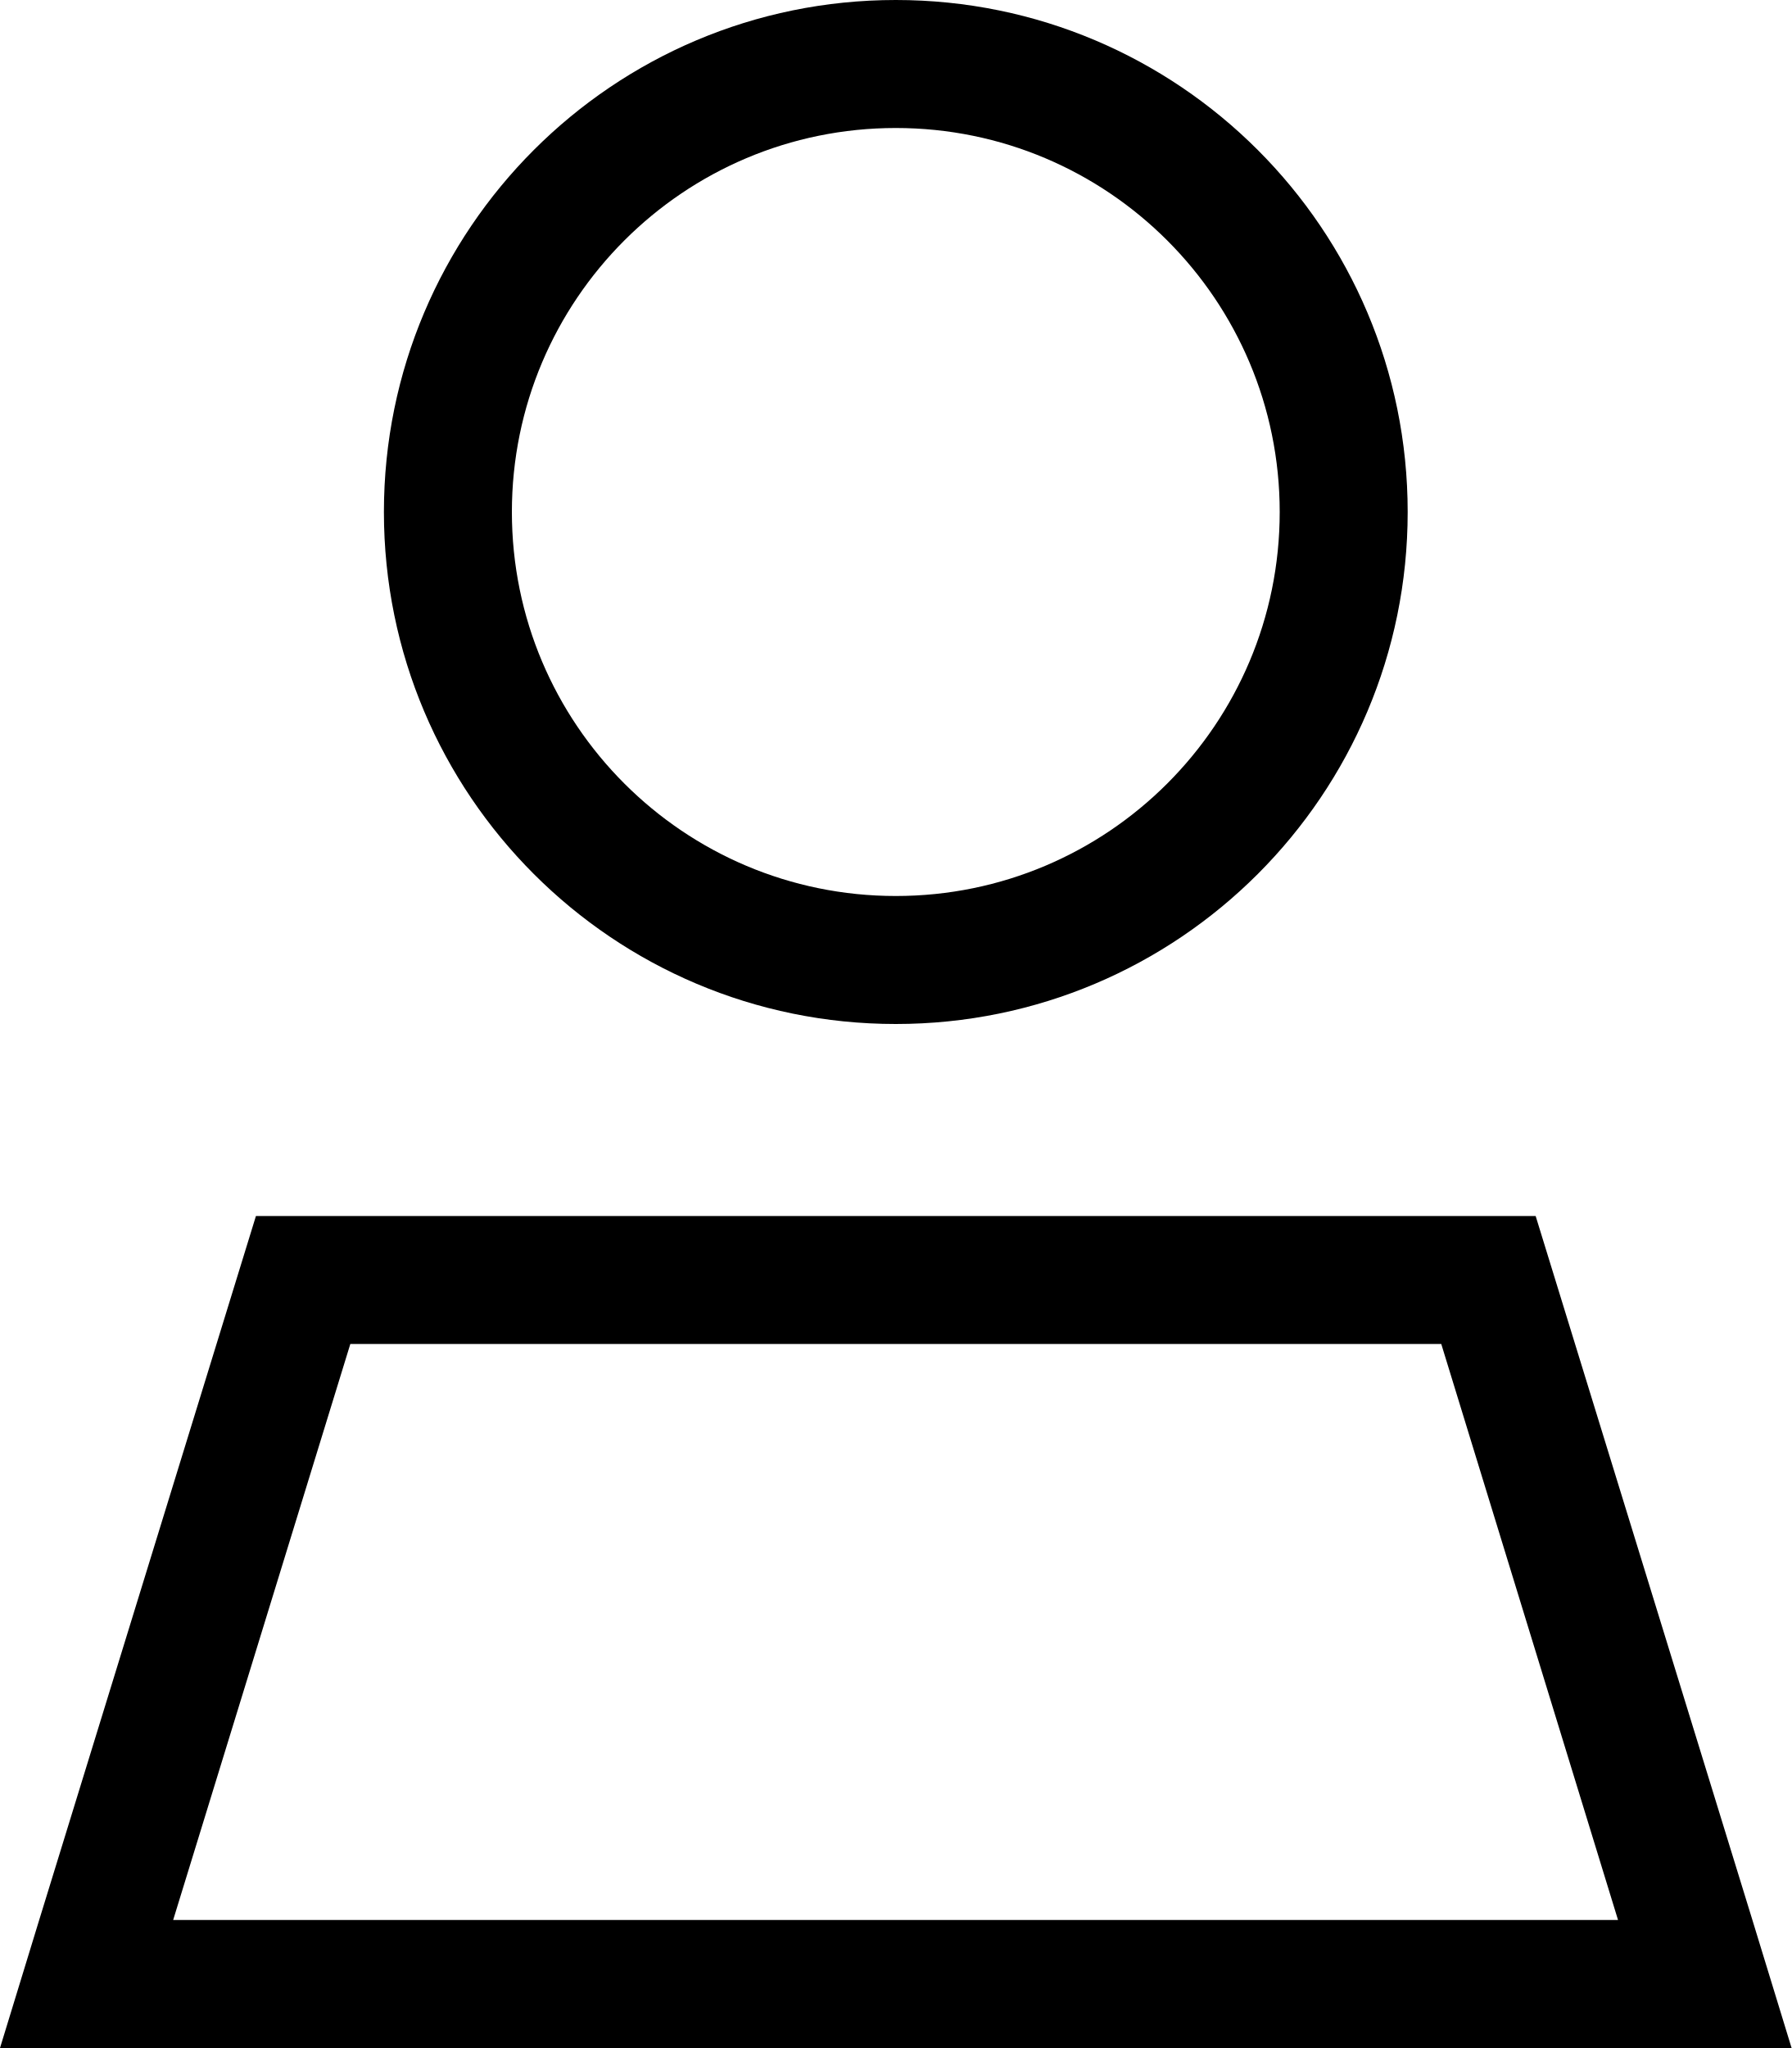
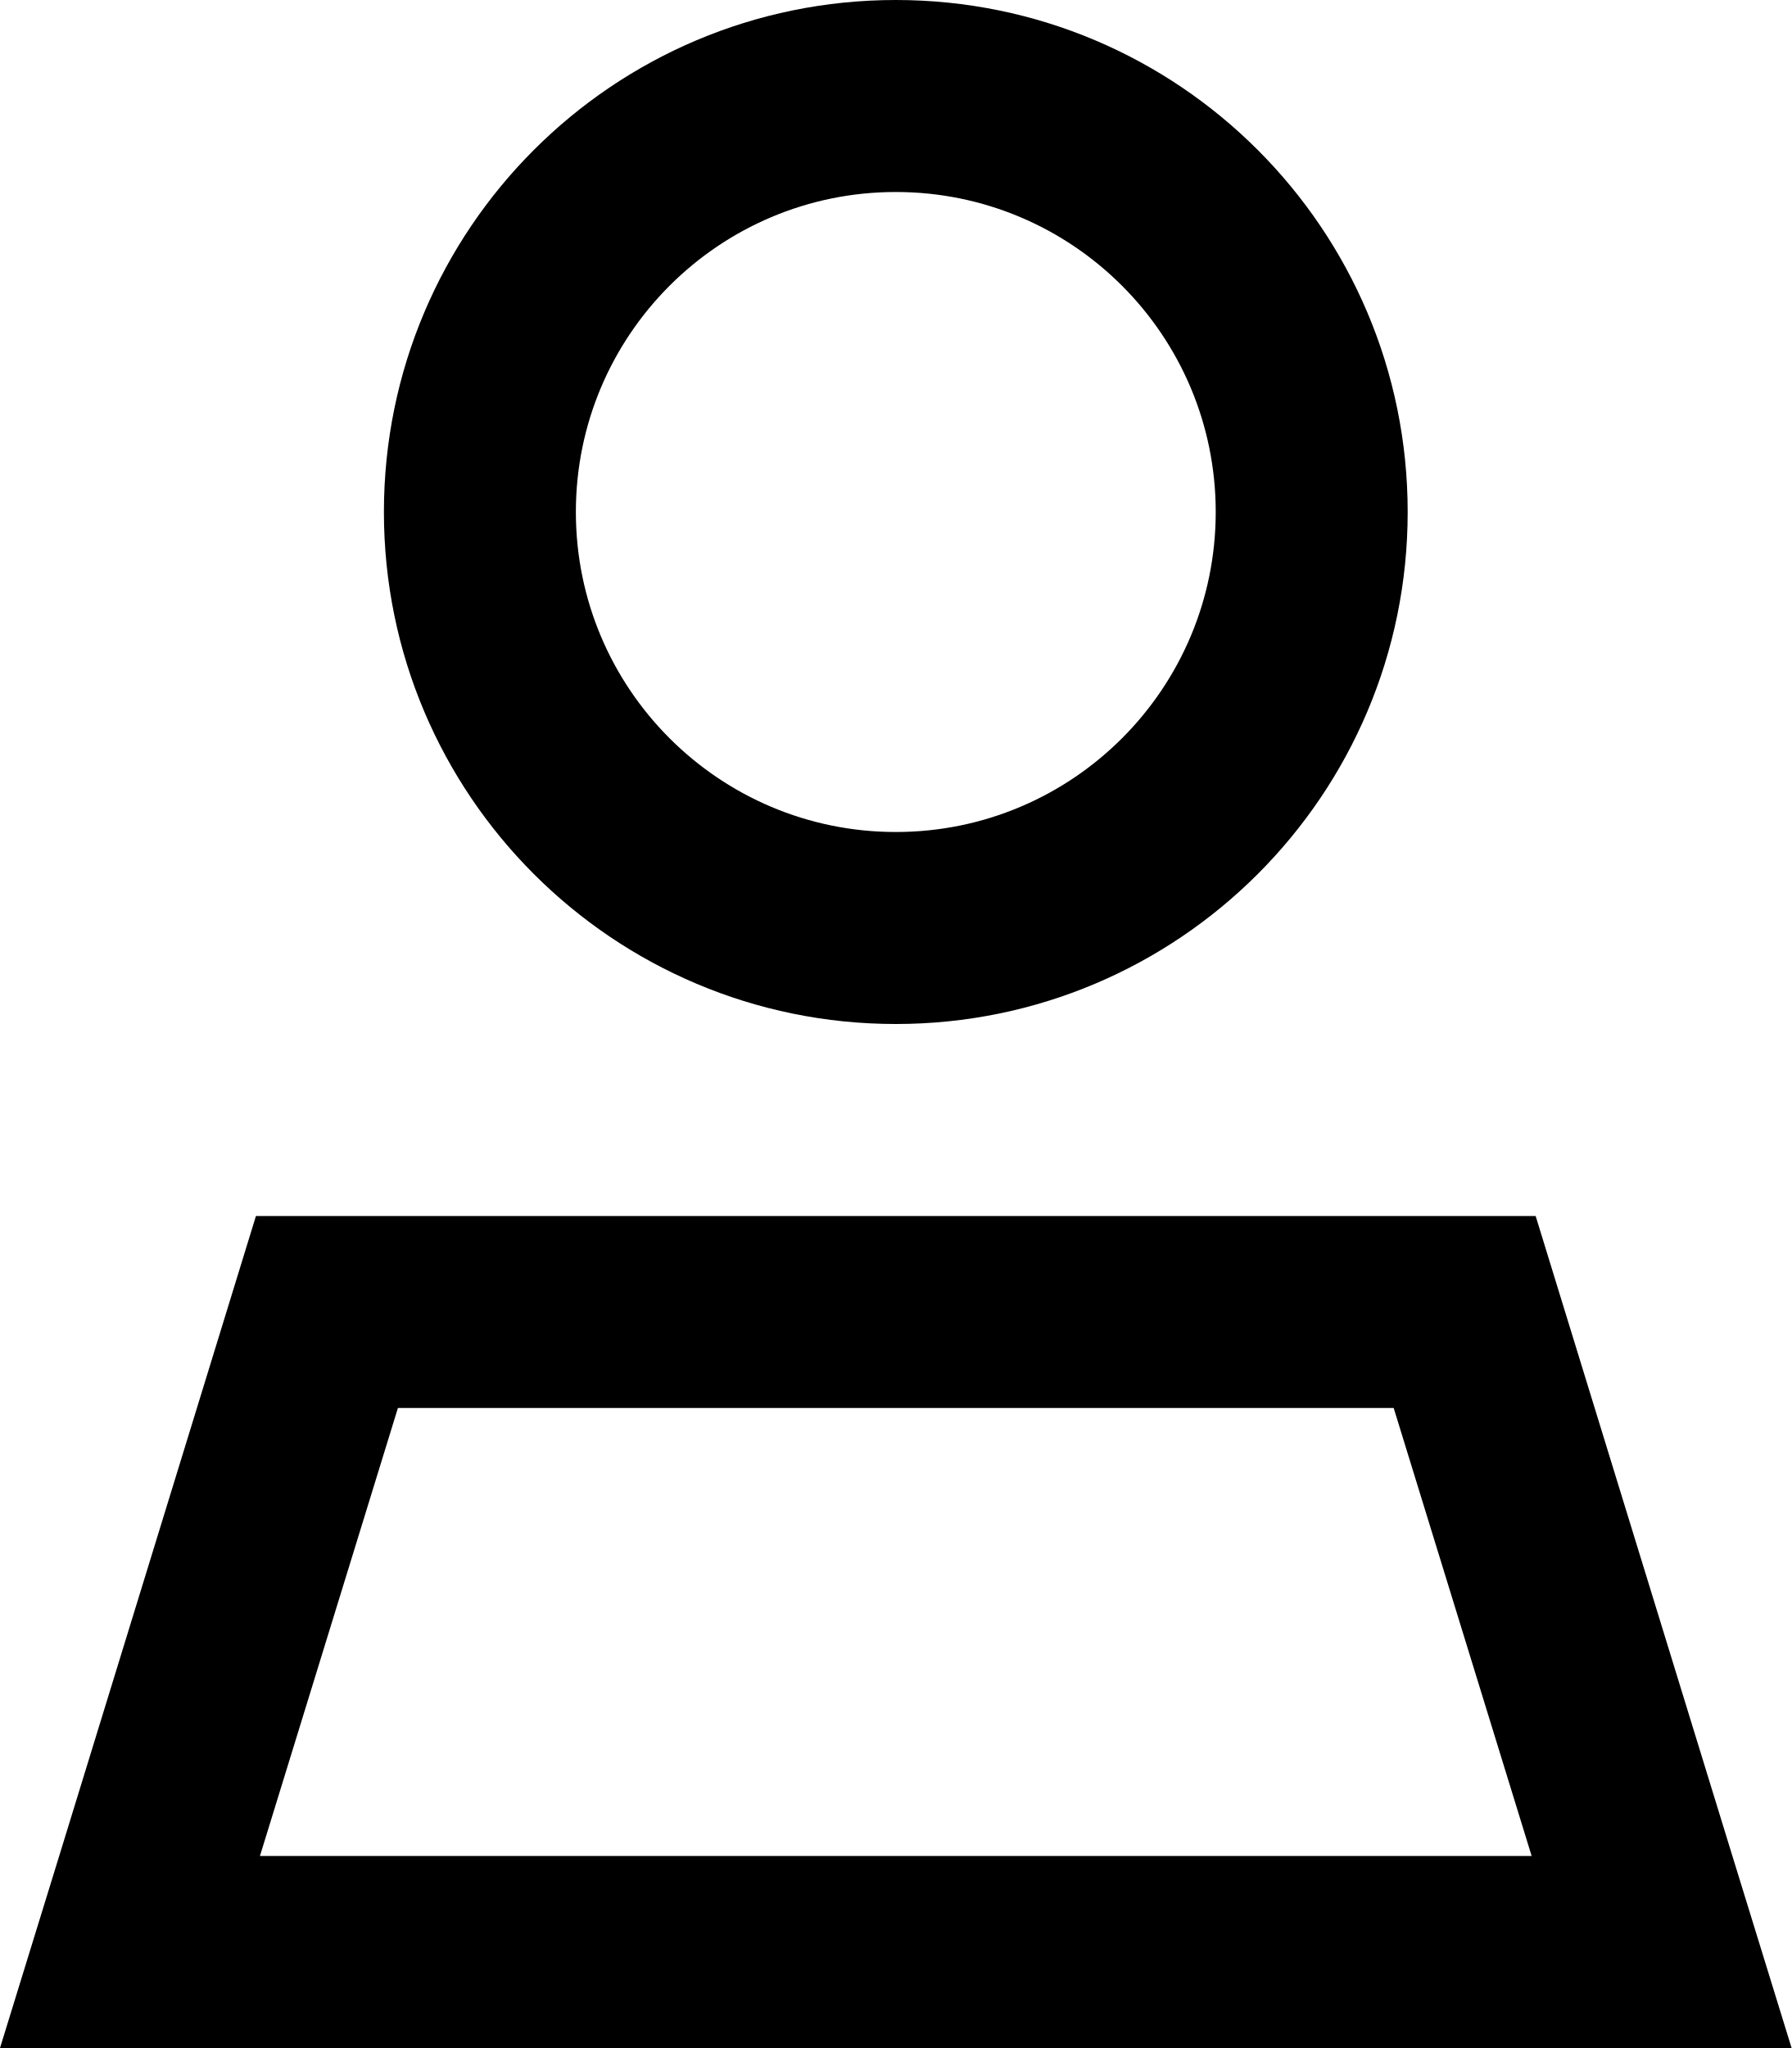
<svg xmlns="http://www.w3.org/2000/svg" viewBox="0 0 448 512">
-   <path d="M320 128a96 96 0 1 0 -192 0 96 96 0 1 0 192 0zM96 128a128 128 0 1 1 256 0A128 128 0 1 1 96 128zM43.3 480l361.3 0L360.4 336 87.6 336 43.3 480zM64 304l320 0 54.2 176 9.8 32-33.5 0-381 0L0 512l9.8-32L64 304z" />
+   <path d="M304 128a80 80 0 1 0 -160 0 80 80 0 1 0 160 0zM96 128a128 128 0 1 1 256 0A128 128 0 1 1 96 128zM65 464l318 0L348.5 352 99.5 352 65 464zM64 304l320 0 49.2 160L448 512l-50.2 0L50.2 512 0 512l14.8-48L64 304z" />
</svg>
